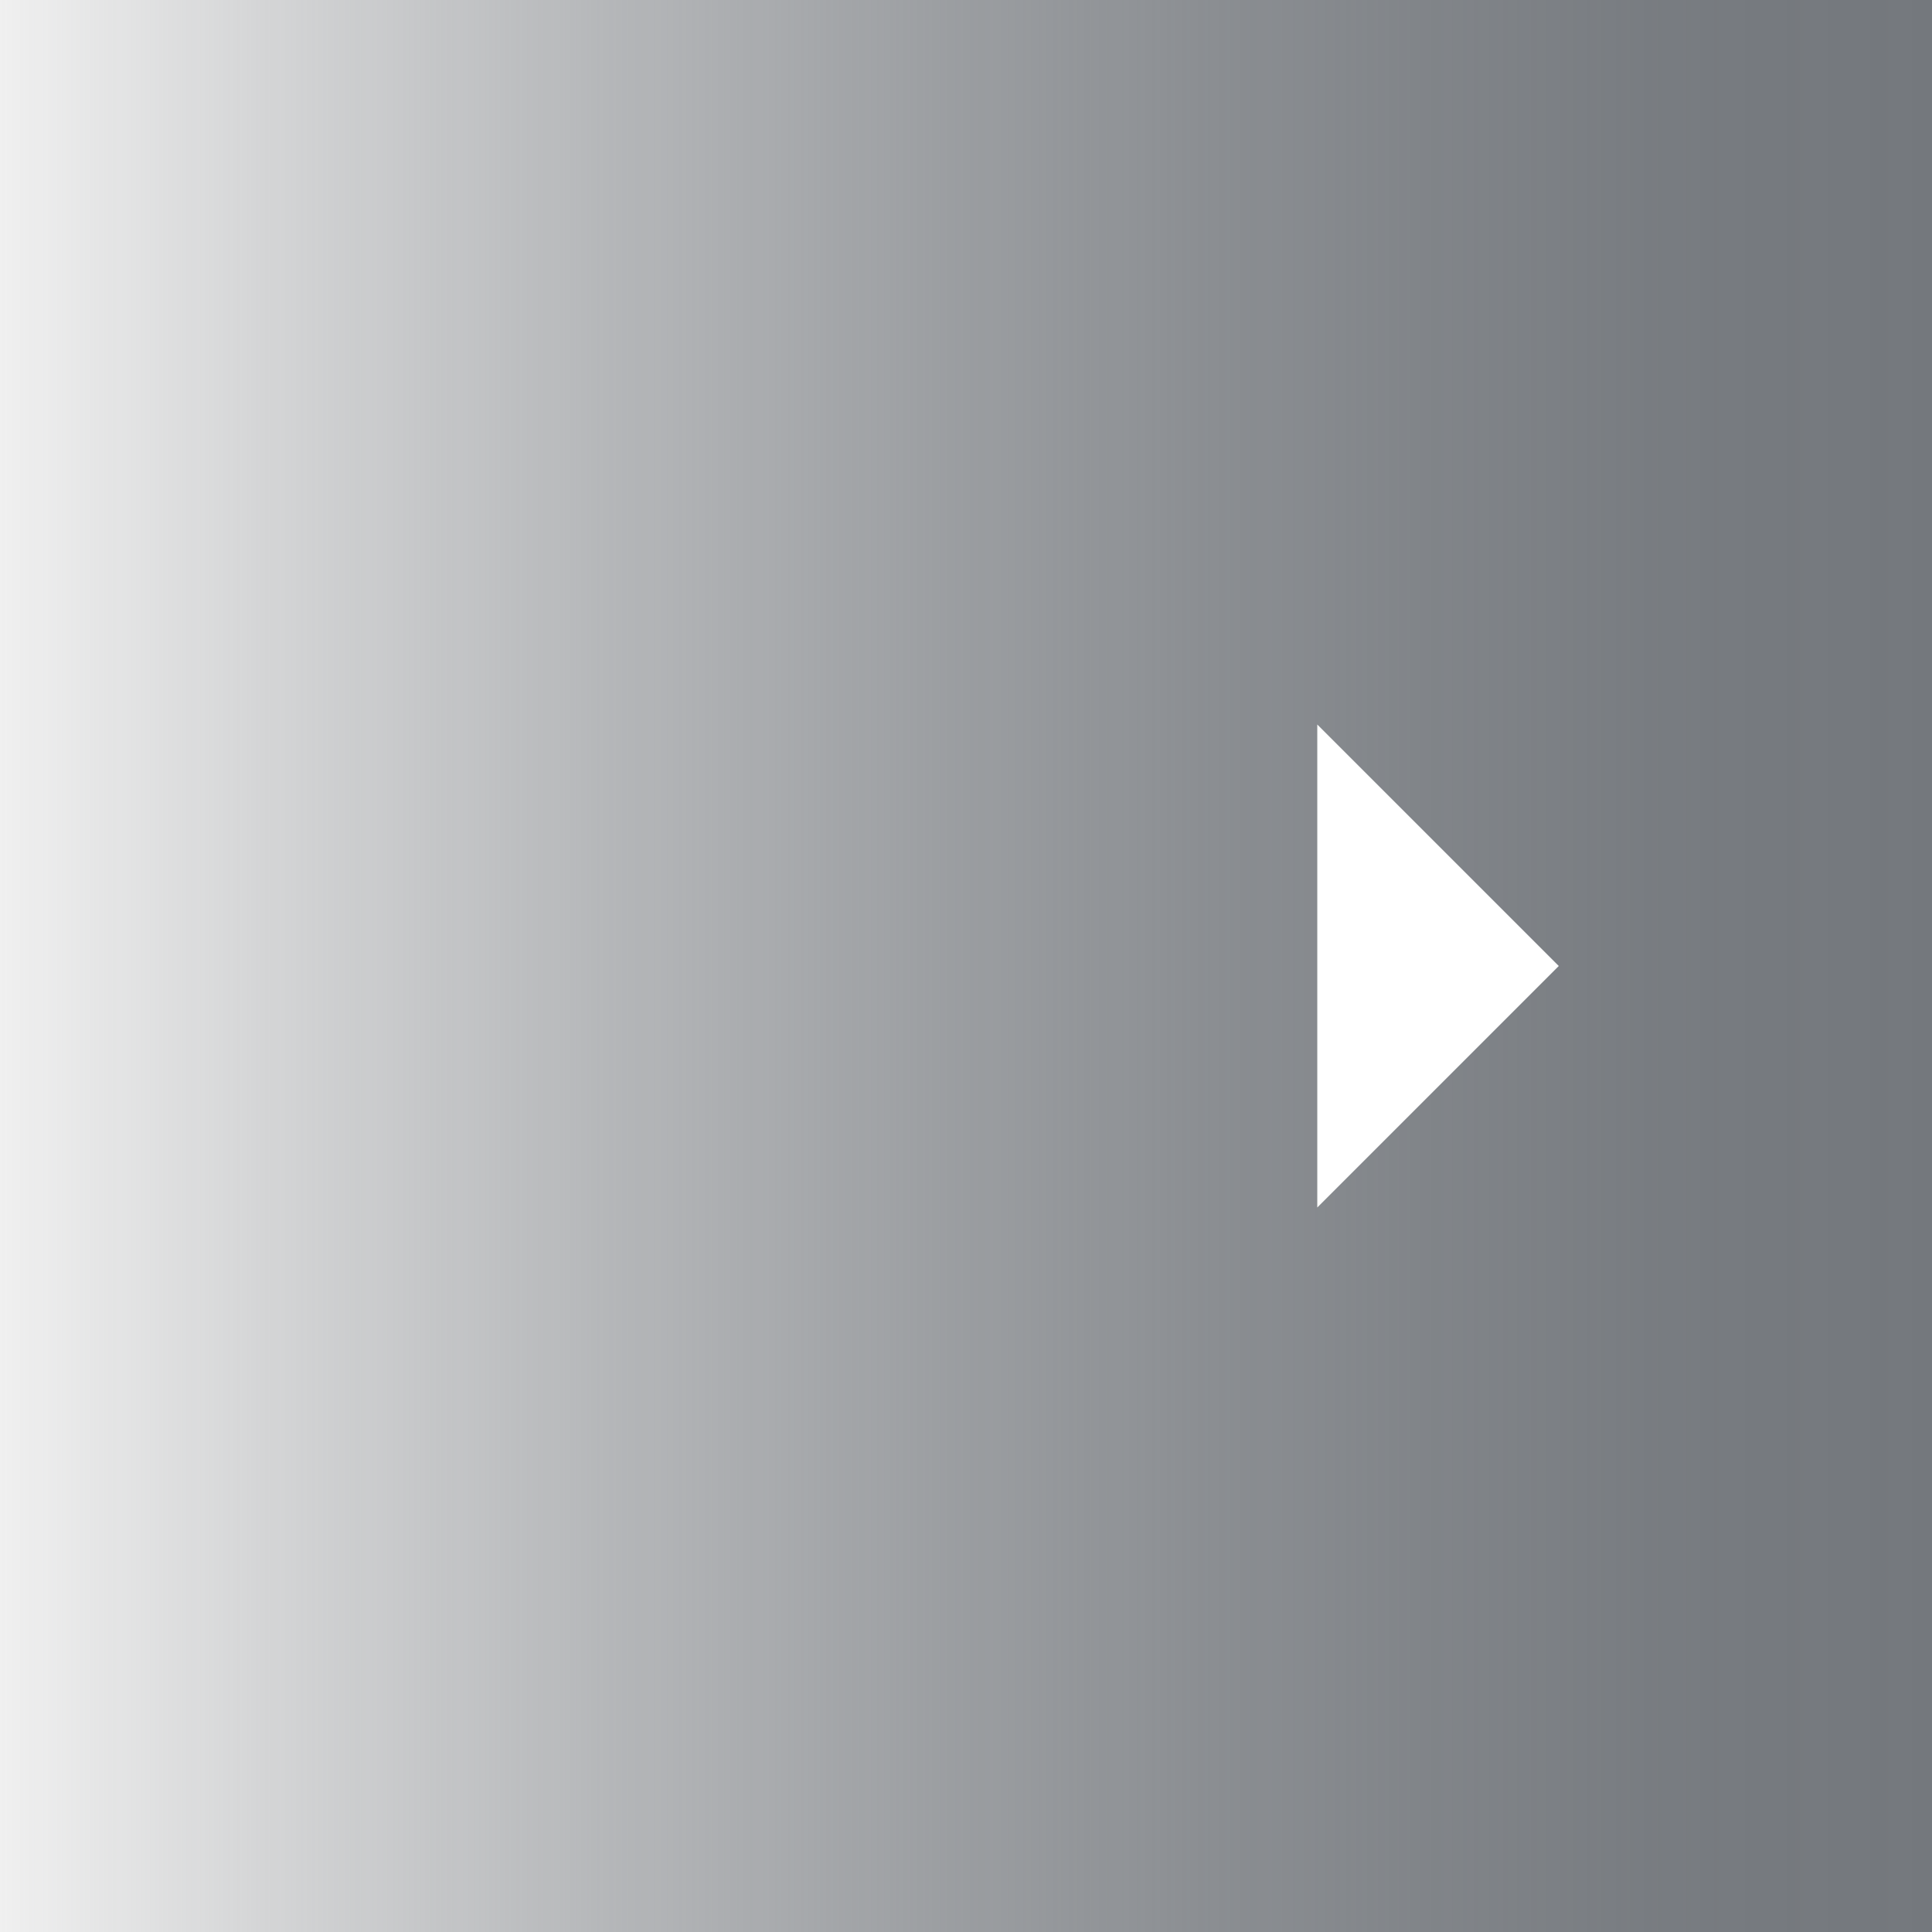
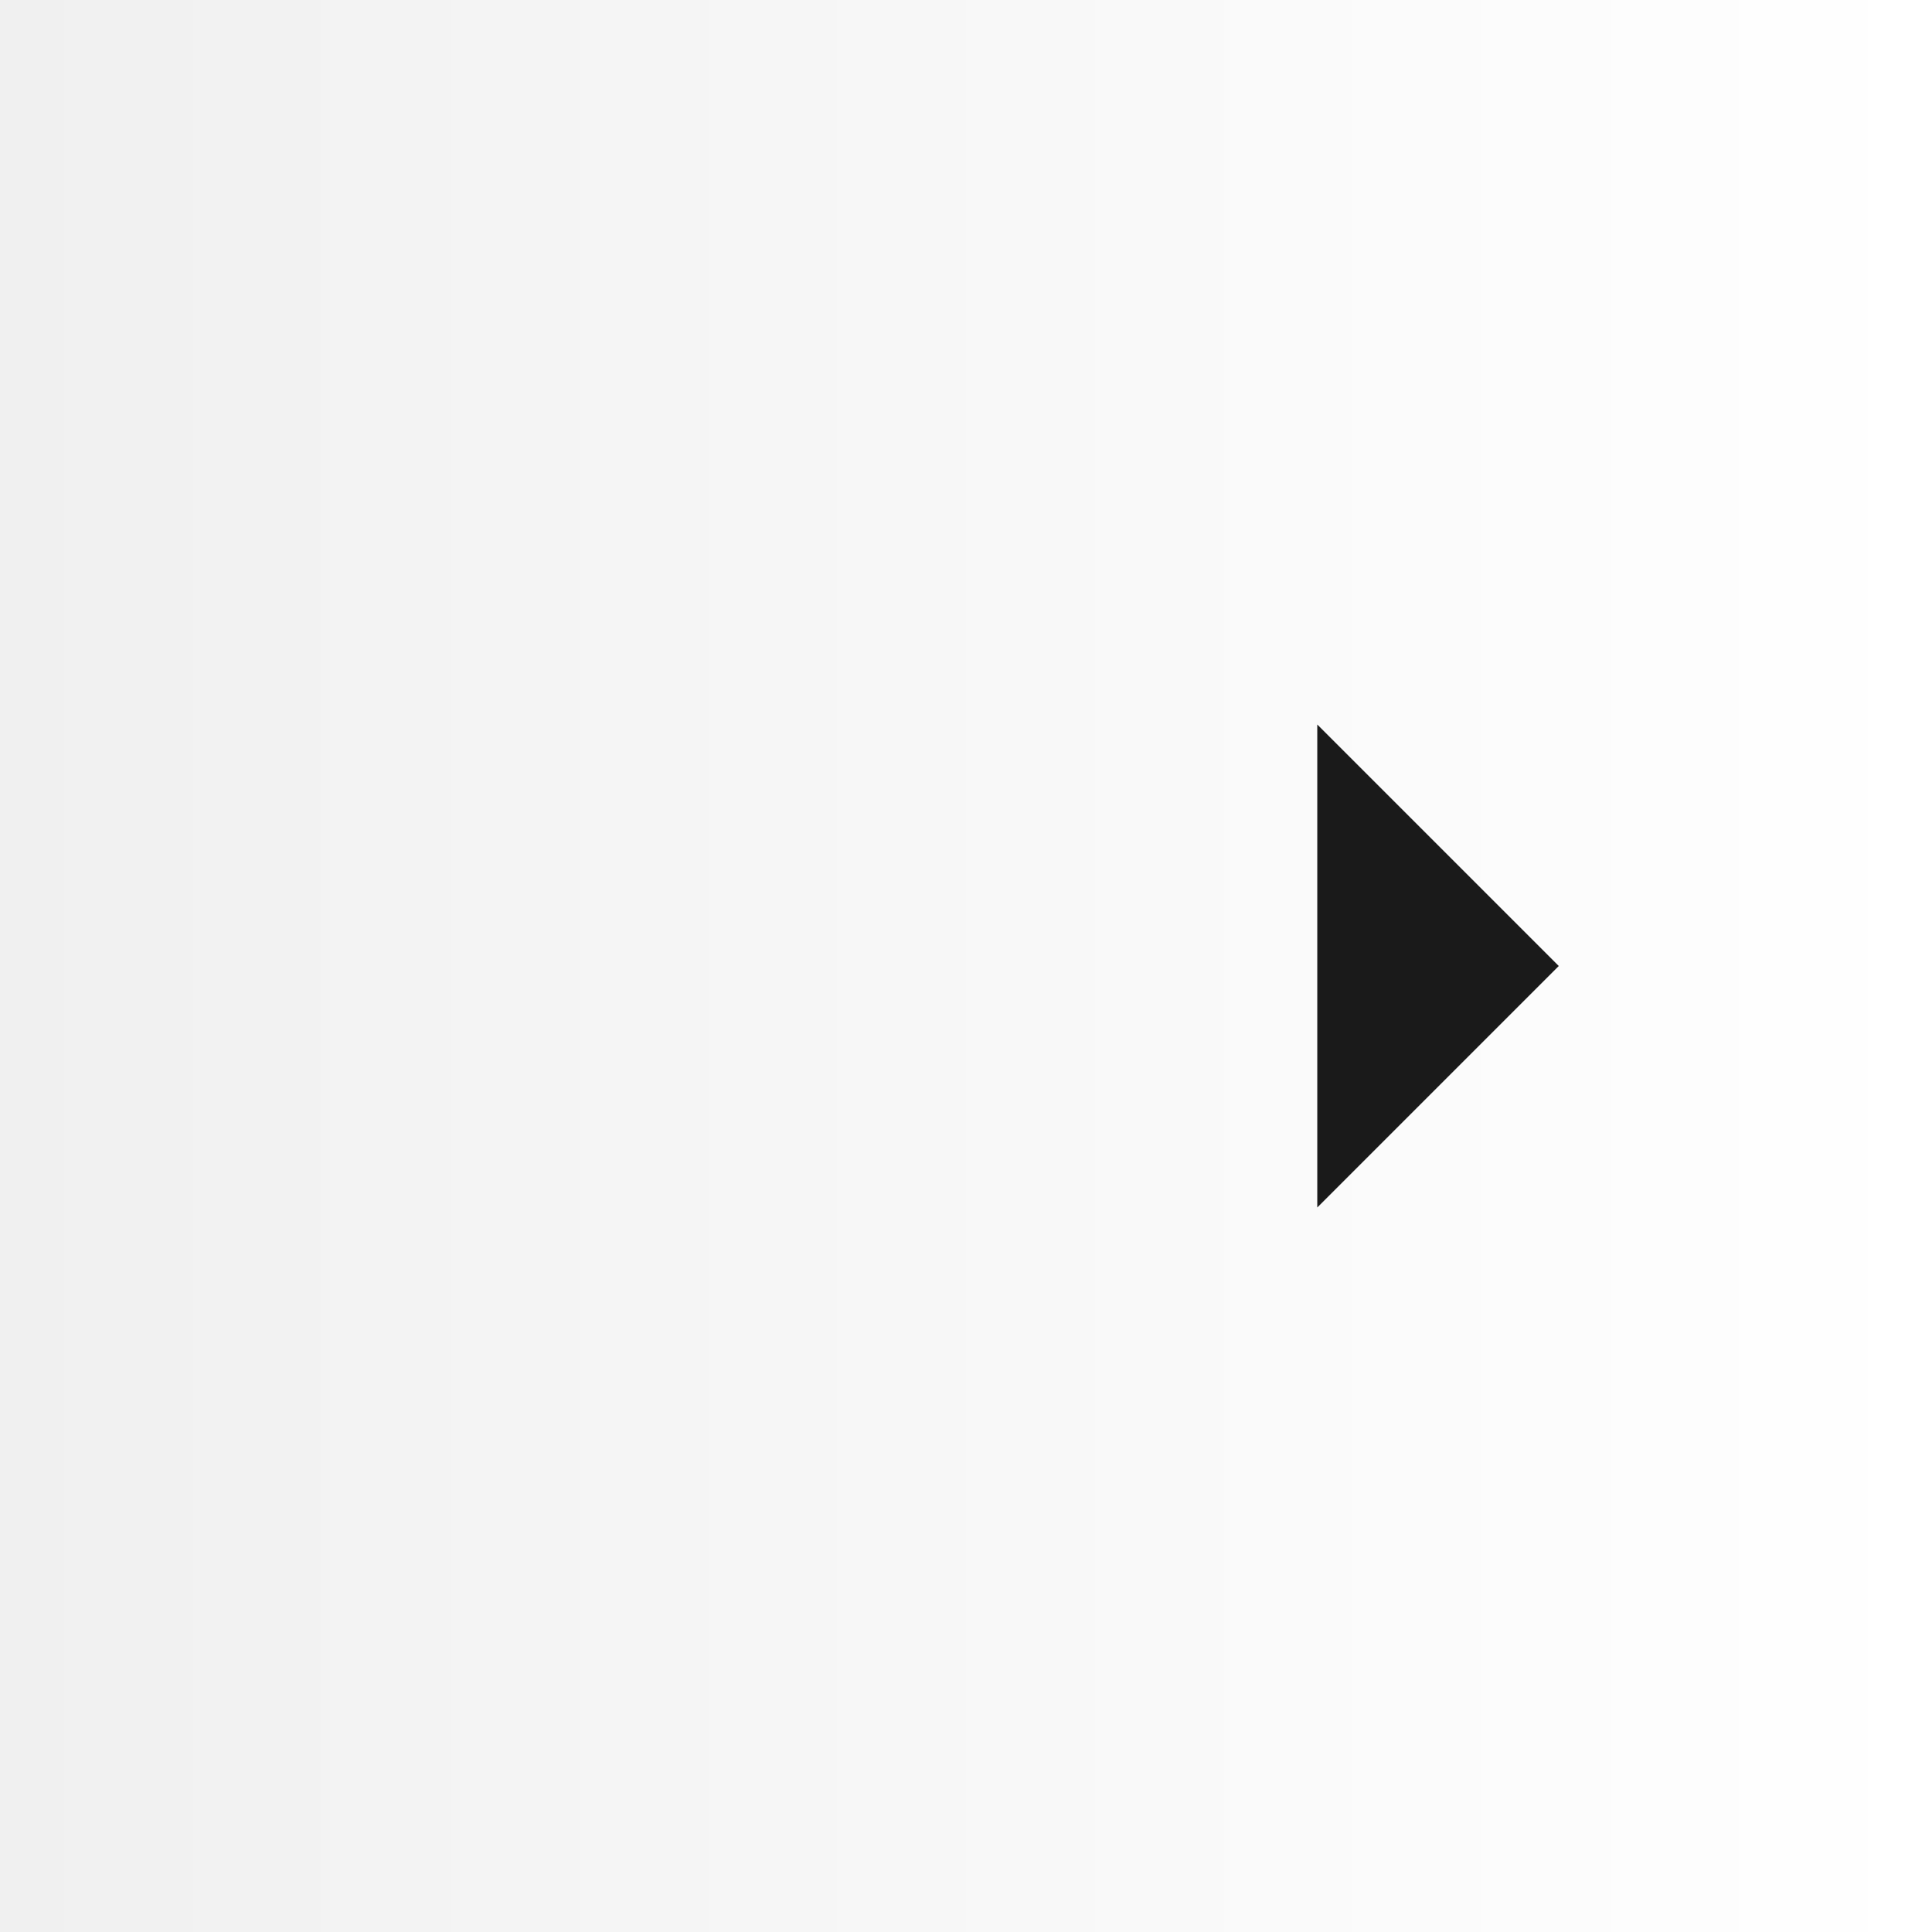
- <svg xmlns="http://www.w3.org/2000/svg" width="44" height="44" viewBox="0 0 44 44">
-   <defs>
-     <style>.a{fill:url(#a);}.b{fill:#fff;}</style>
-     <linearGradient id="a" y1="24" x2="44" y2="24" gradientTransform="matrix(1, 0, 0, -1, 0, 46)" gradientUnits="userSpaceOnUse">
-       <stop offset="0" stop-color="#74787d" stop-opacity="0" />
-       <stop offset="0.14" stop-color="#74787d" stop-opacity="0.23" />
-       <stop offset="0.31" stop-color="#74787d" stop-opacity="0.47" />
-       <stop offset="0.47" stop-color="#74787d" stop-opacity="0.66" />
-       <stop offset="0.62" stop-color="#74787d" stop-opacity="0.81" />
-       <stop offset="0.76" stop-color="#74787d" stop-opacity="0.91" />
-       <stop offset="0.89" stop-color="#74787d" stop-opacity="0.98" />
-       <stop offset="1" stop-color="#74787d" />
-     </linearGradient>
-   </defs>
-   <rect class="a" width="44" height="44" />
-   <polygon class="b" points="30 16.5 35.5 22 30 27.5 30 16.5" />
+ <svg xmlns="http://www.w3.org/2000/svg" version="1.1" id="Layer_1" x="0px" y="0px" width="44px" height="44px" viewBox="0 0 44 44" style="enable-background:new 0 0 44 44;" xml:space="preserve">
+   <style type="text/css">
+ 	.st0{fill:url(#SVGID_1_);}
+ 	.st1{fill:#1A1A1A;}
+ </style>
+   <linearGradient id="SVGID_1_" gradientUnits="userSpaceOnUse" x1="0" y1="-774" x2="44" y2="-774" gradientTransform="matrix(1 0 0 -1 0 -752)">
+     <stop offset="0" style="stop-color:#FFFFFF;stop-opacity:0" />
+     <stop offset="1" style="stop-color:#FFFFFF" />
+   </linearGradient>
+   <rect y="0" class="st0" width="44" height="44" />
+   <polygon class="st1" points="30,16.5 35.5,22 30,27.5 " />
</svg>
